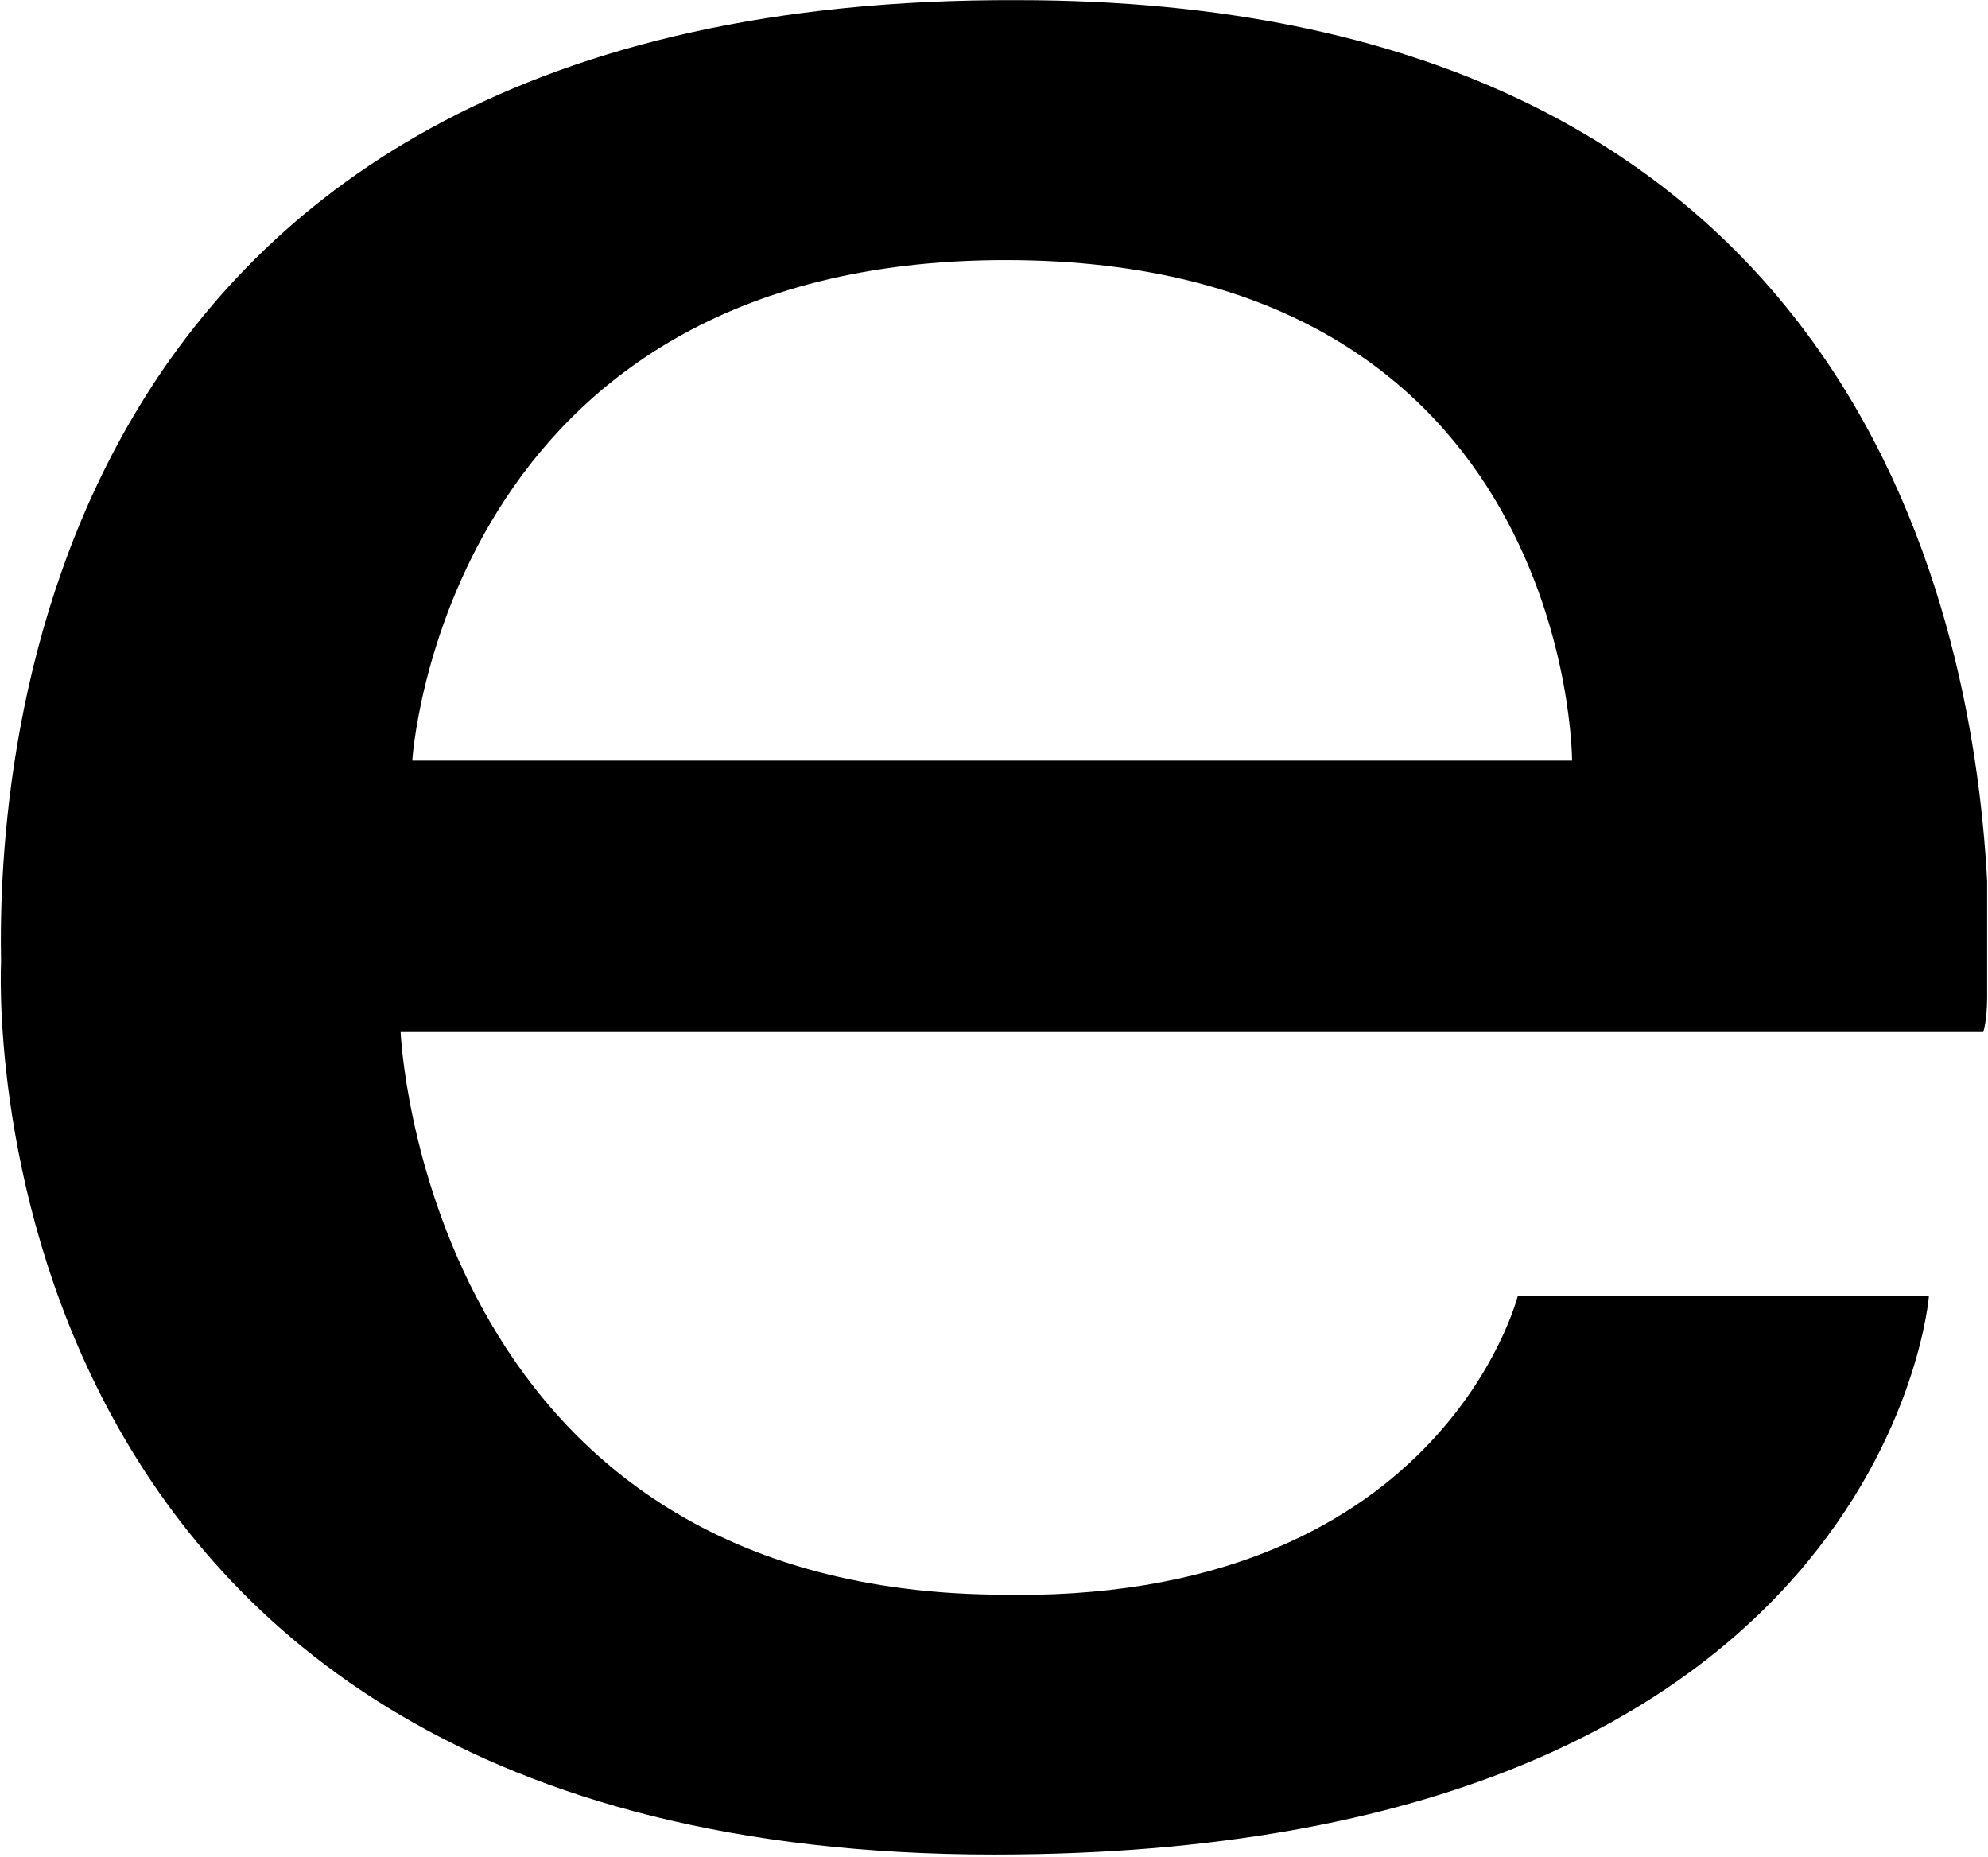
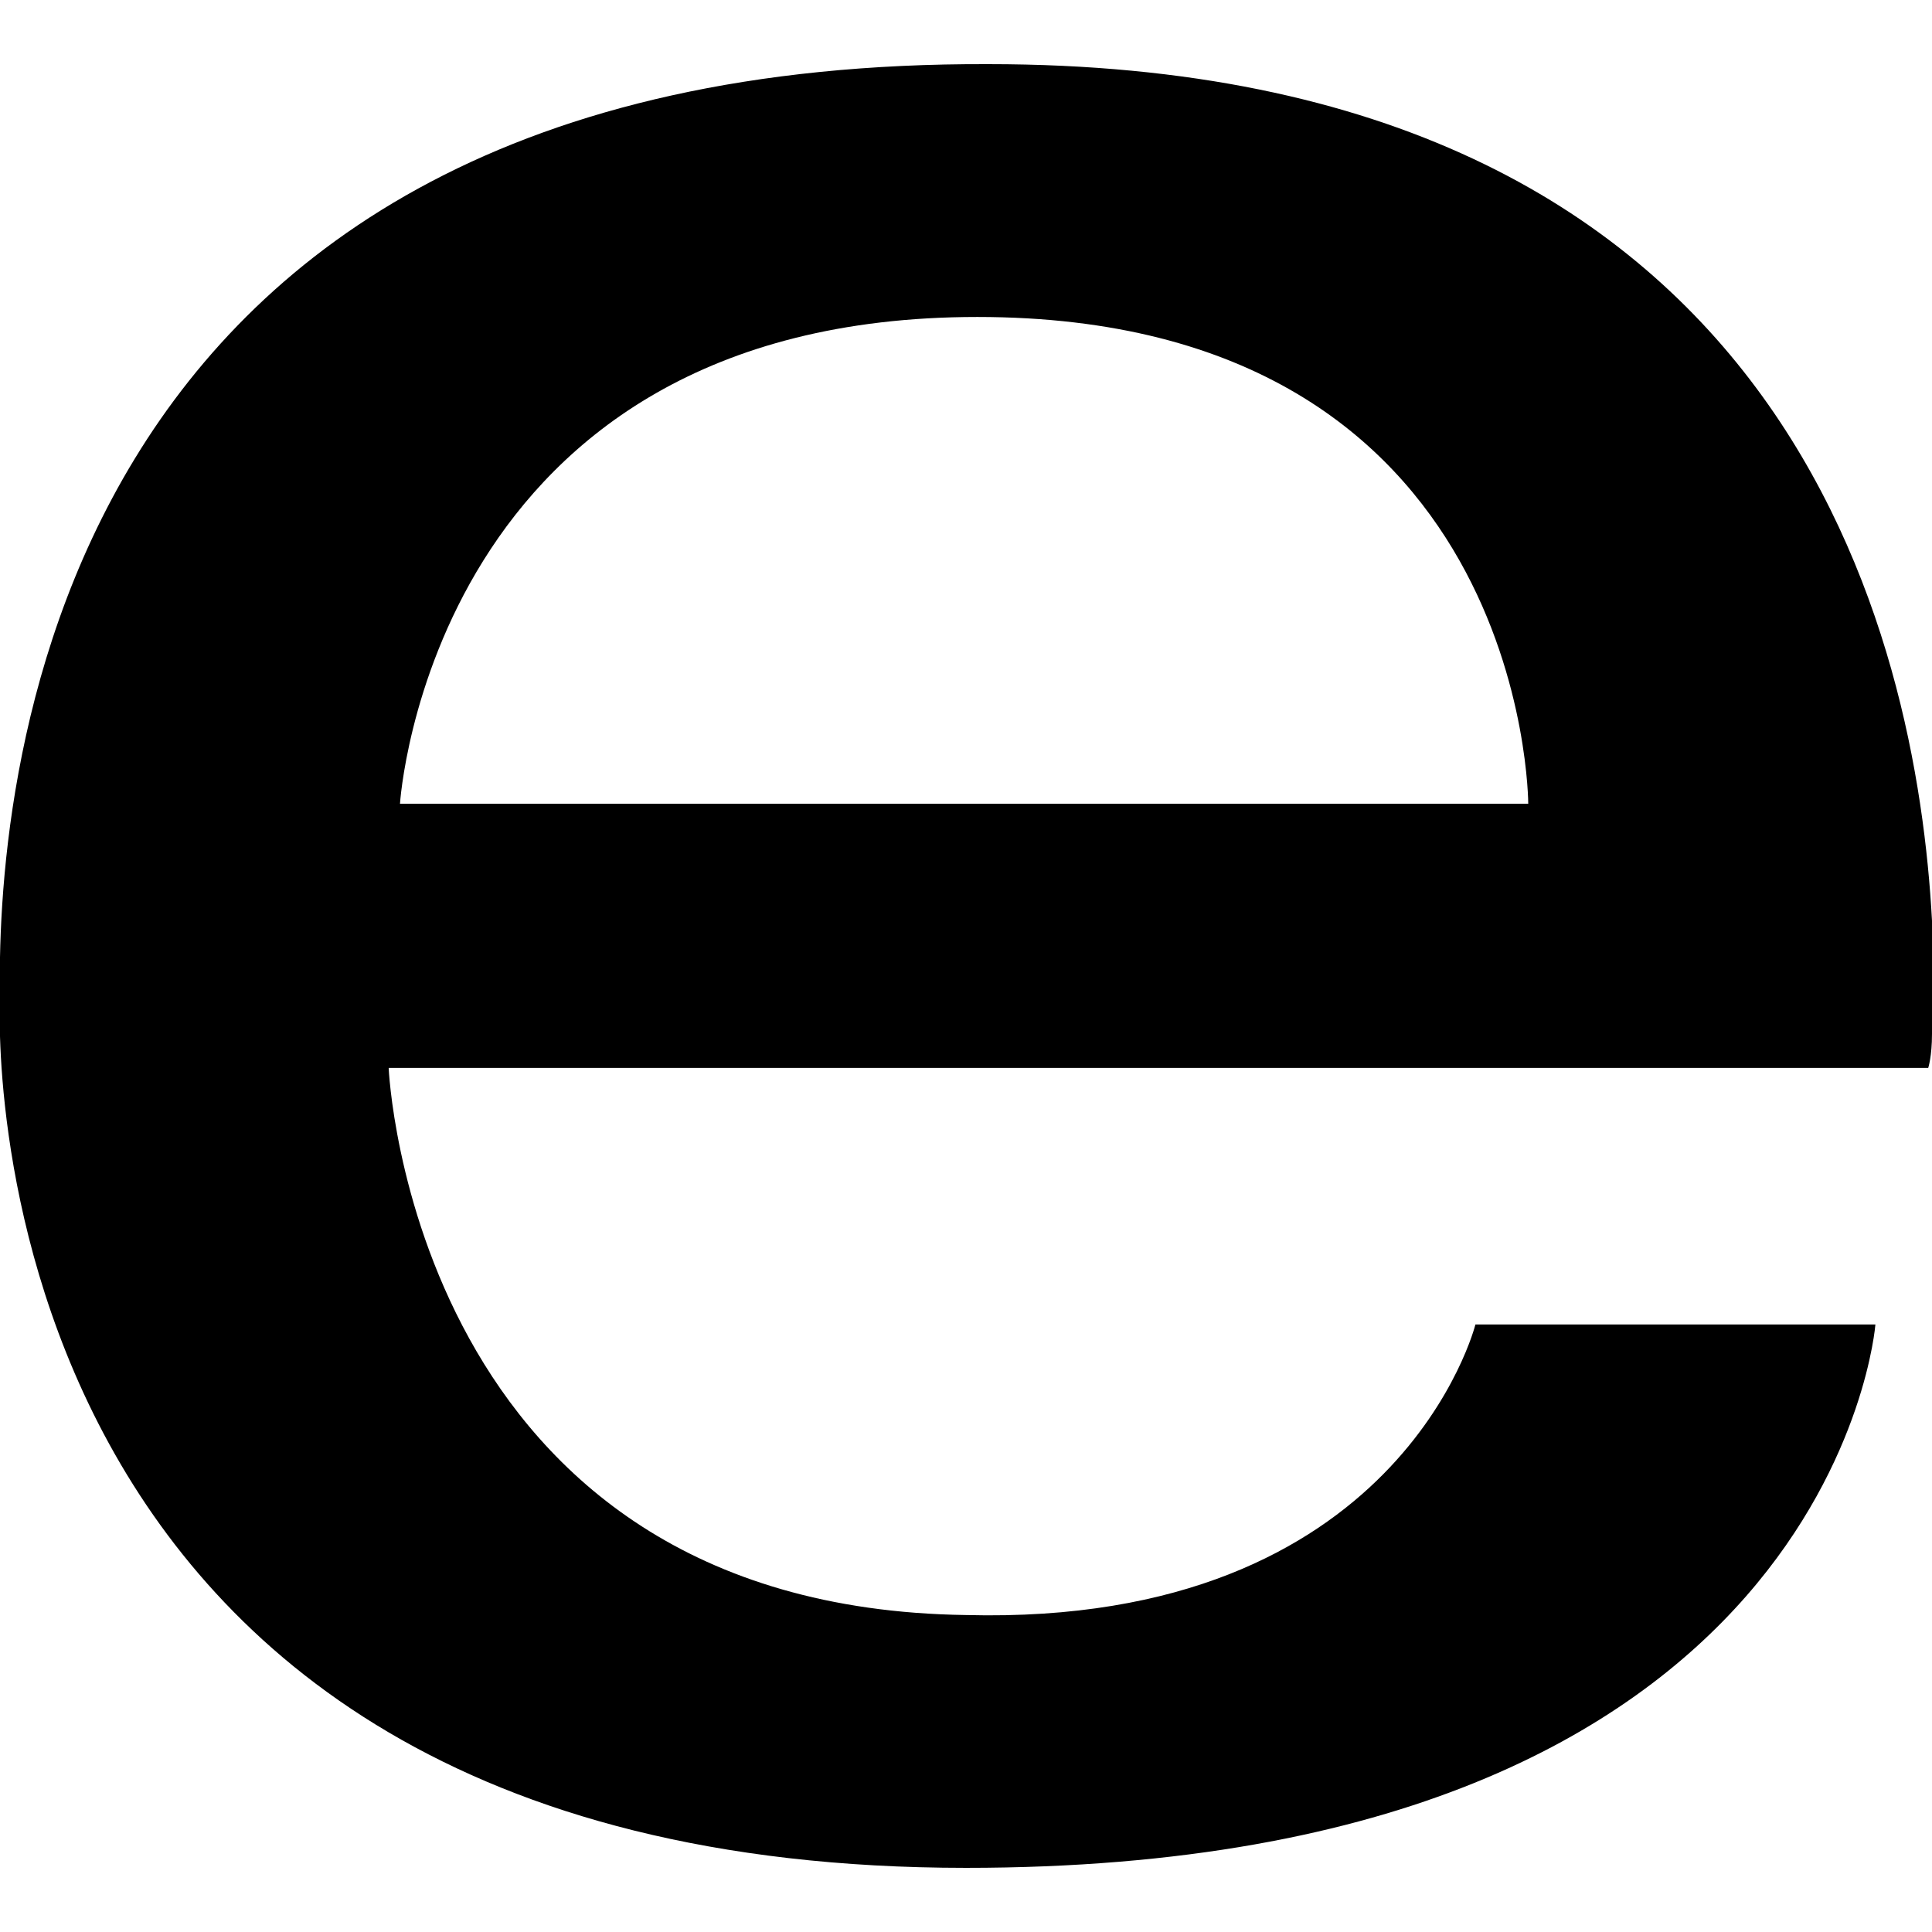
- <svg xmlns="http://www.w3.org/2000/svg" width="1025px" height="957px" viewBox="0 0 1025 957" version="1.1">
-   <g id="Ebay" transform="translate(0.3926, 0.0684)" fill="currentColor" fill-rule="nonzero">
-     <path d="M1024.162,514.015 L1024.162,454.015 C1016.162,306.015 950.162,0.007 524.162,0.007 C18.162,-1.985 -1.838,394.015 0.162,496.015 C0.162,496.015 -23.838,956.015 512.162,956.015 C972.162,956.015 994.162,668.015 994.162,668.015 L782.162,668.015 C782.162,668.015 742.162,828.015 512.162,822.015 C218.162,818.015 206.162,532.015 206.162,532.015 L1022.162,532.015 C1022.162,532.015 1024.162,526.015 1024.162,514.015 Z M212.162,392.015 C212.162,392.015 228.162,134.015 518.162,134.015 C810.162,134.015 810.162,392.015 810.162,392.015 L212.162,392.015 Z" />
-   </g>
+ <svg xmlns="http://www.w3.org/2000/svg" viewBox="0 0 1024 1024" fill="currentColor">
+   <path d="M1024 548v-60c-8-148-74-454-500-454-506-2-526 394-524 496 0 0-24 460 512 460 460 0 482-288 482-288h-212c0 0-40 160-270 154-294-4-306-290-306-290h816c0 0 2-6 2-18zM212 426c0 0 16-258 306-258 292 0 292 258 292 258z" />
</svg>
